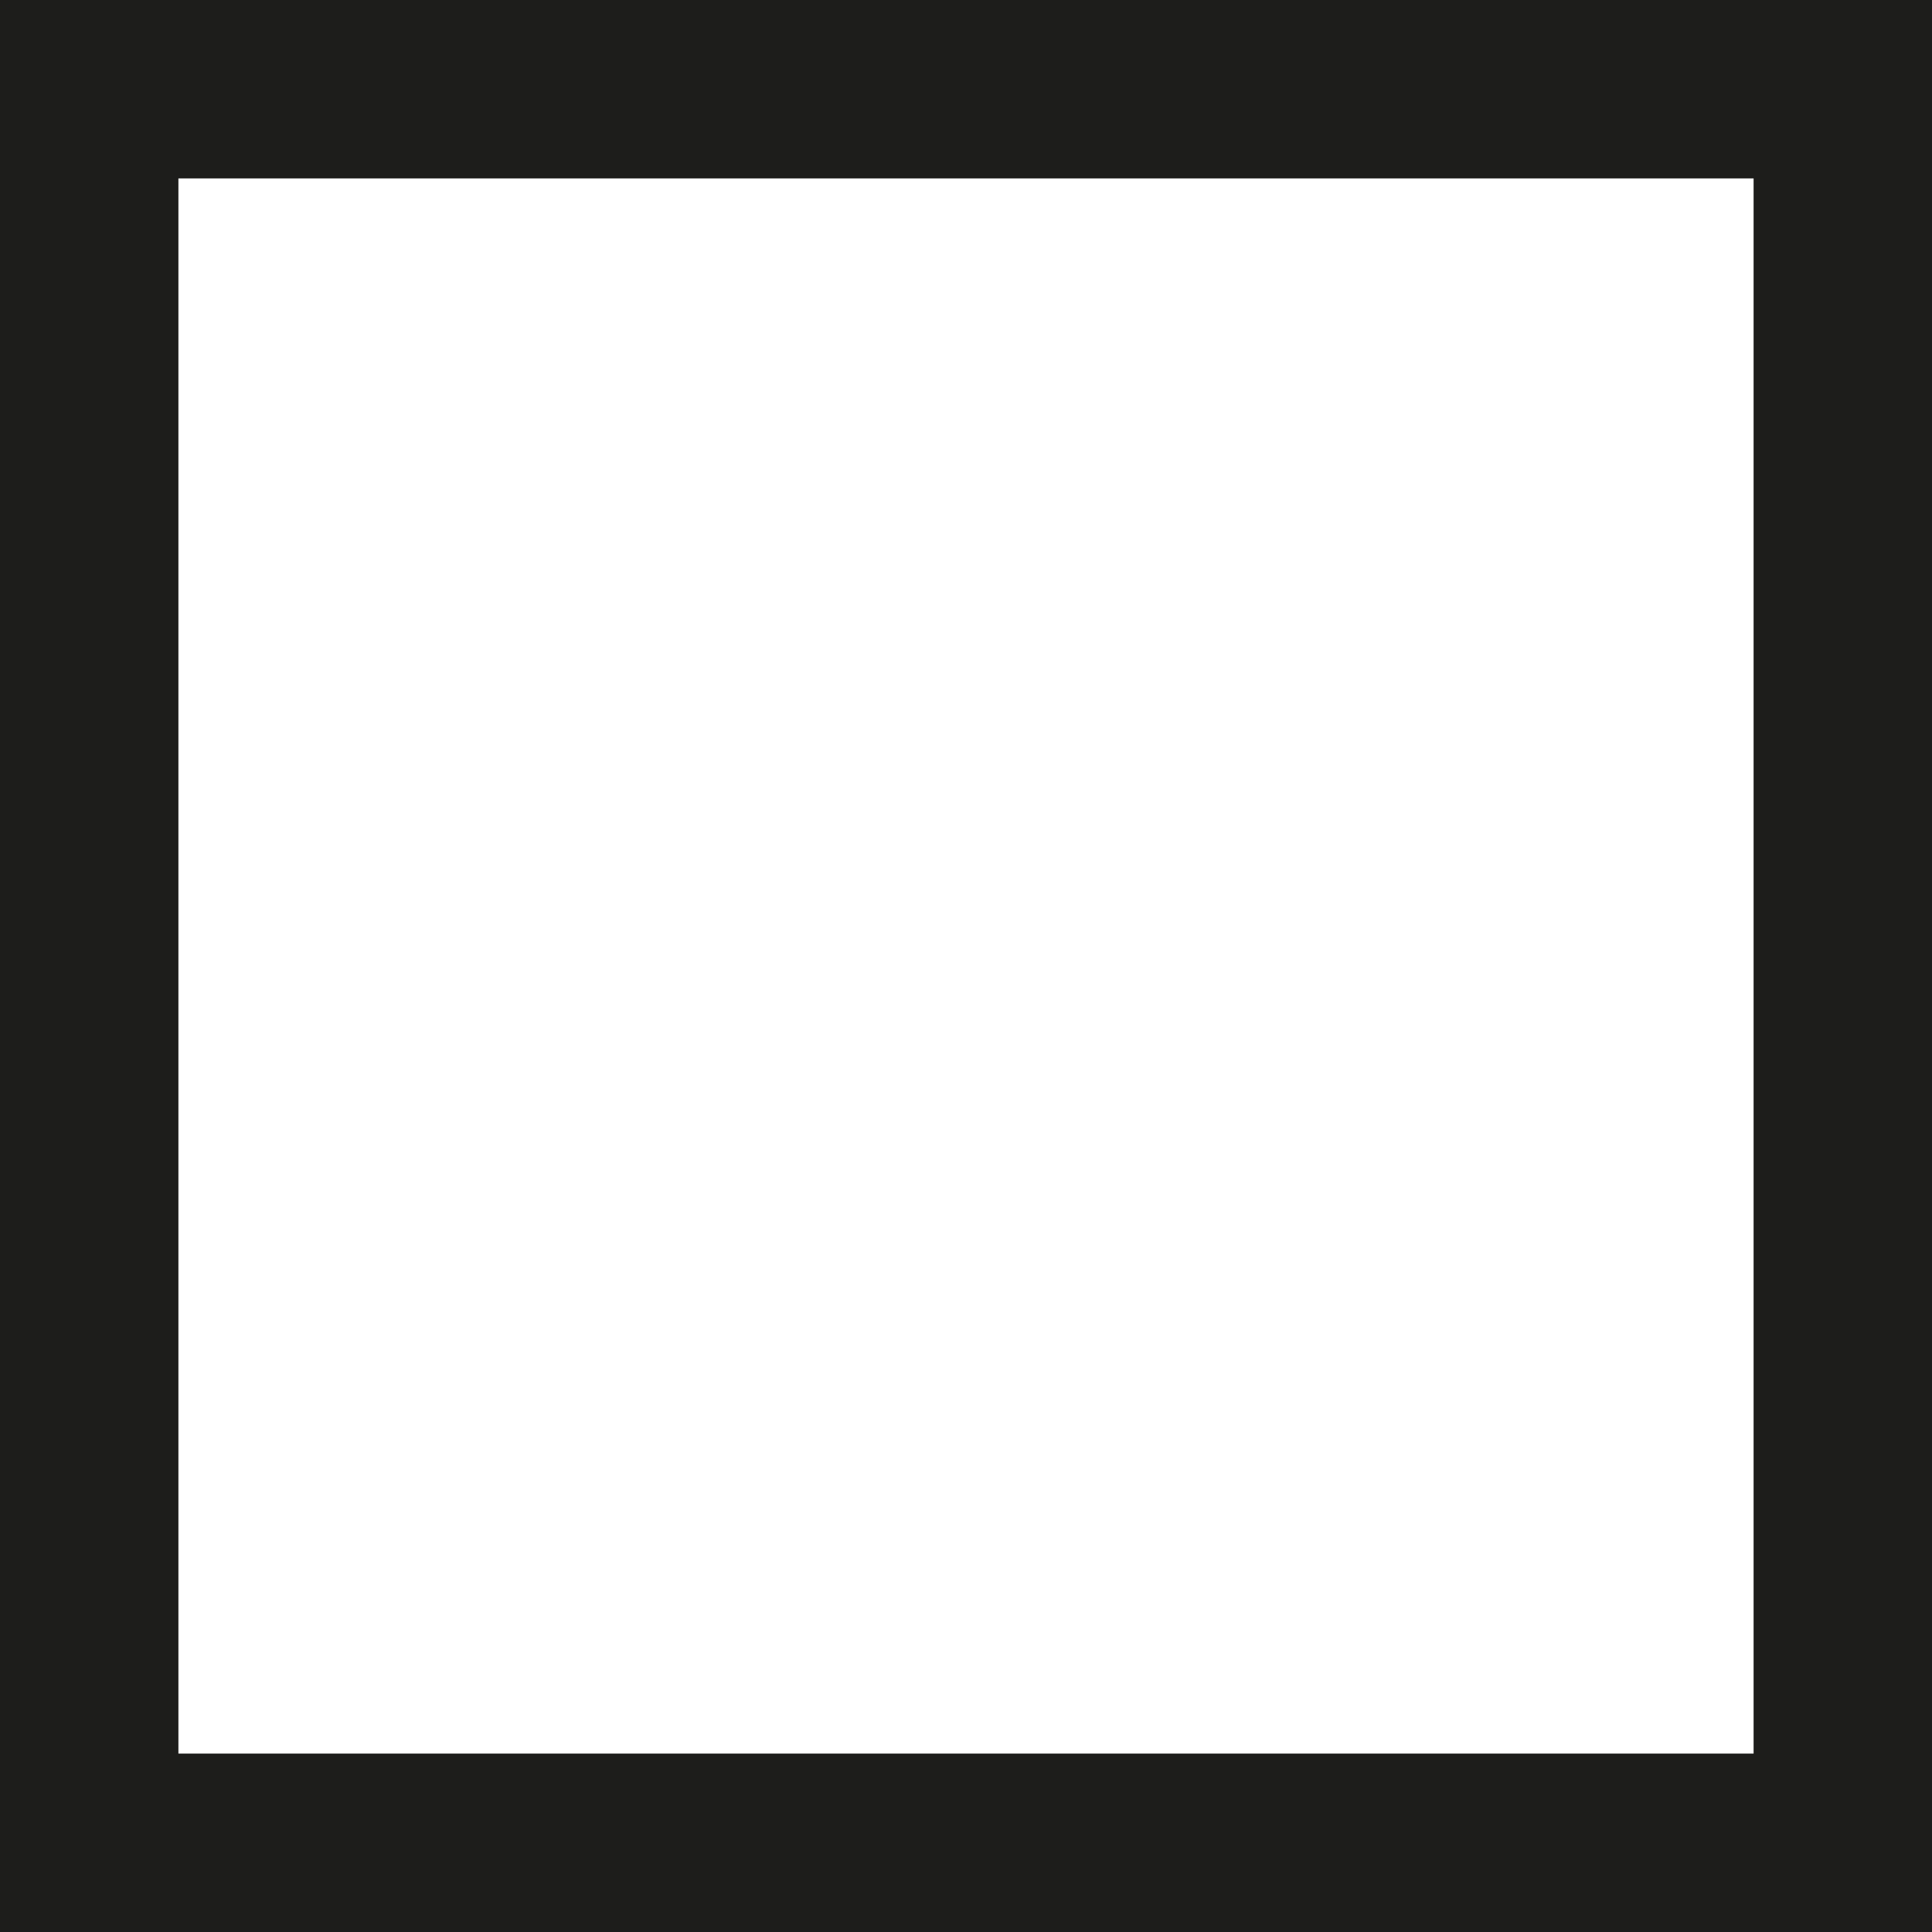
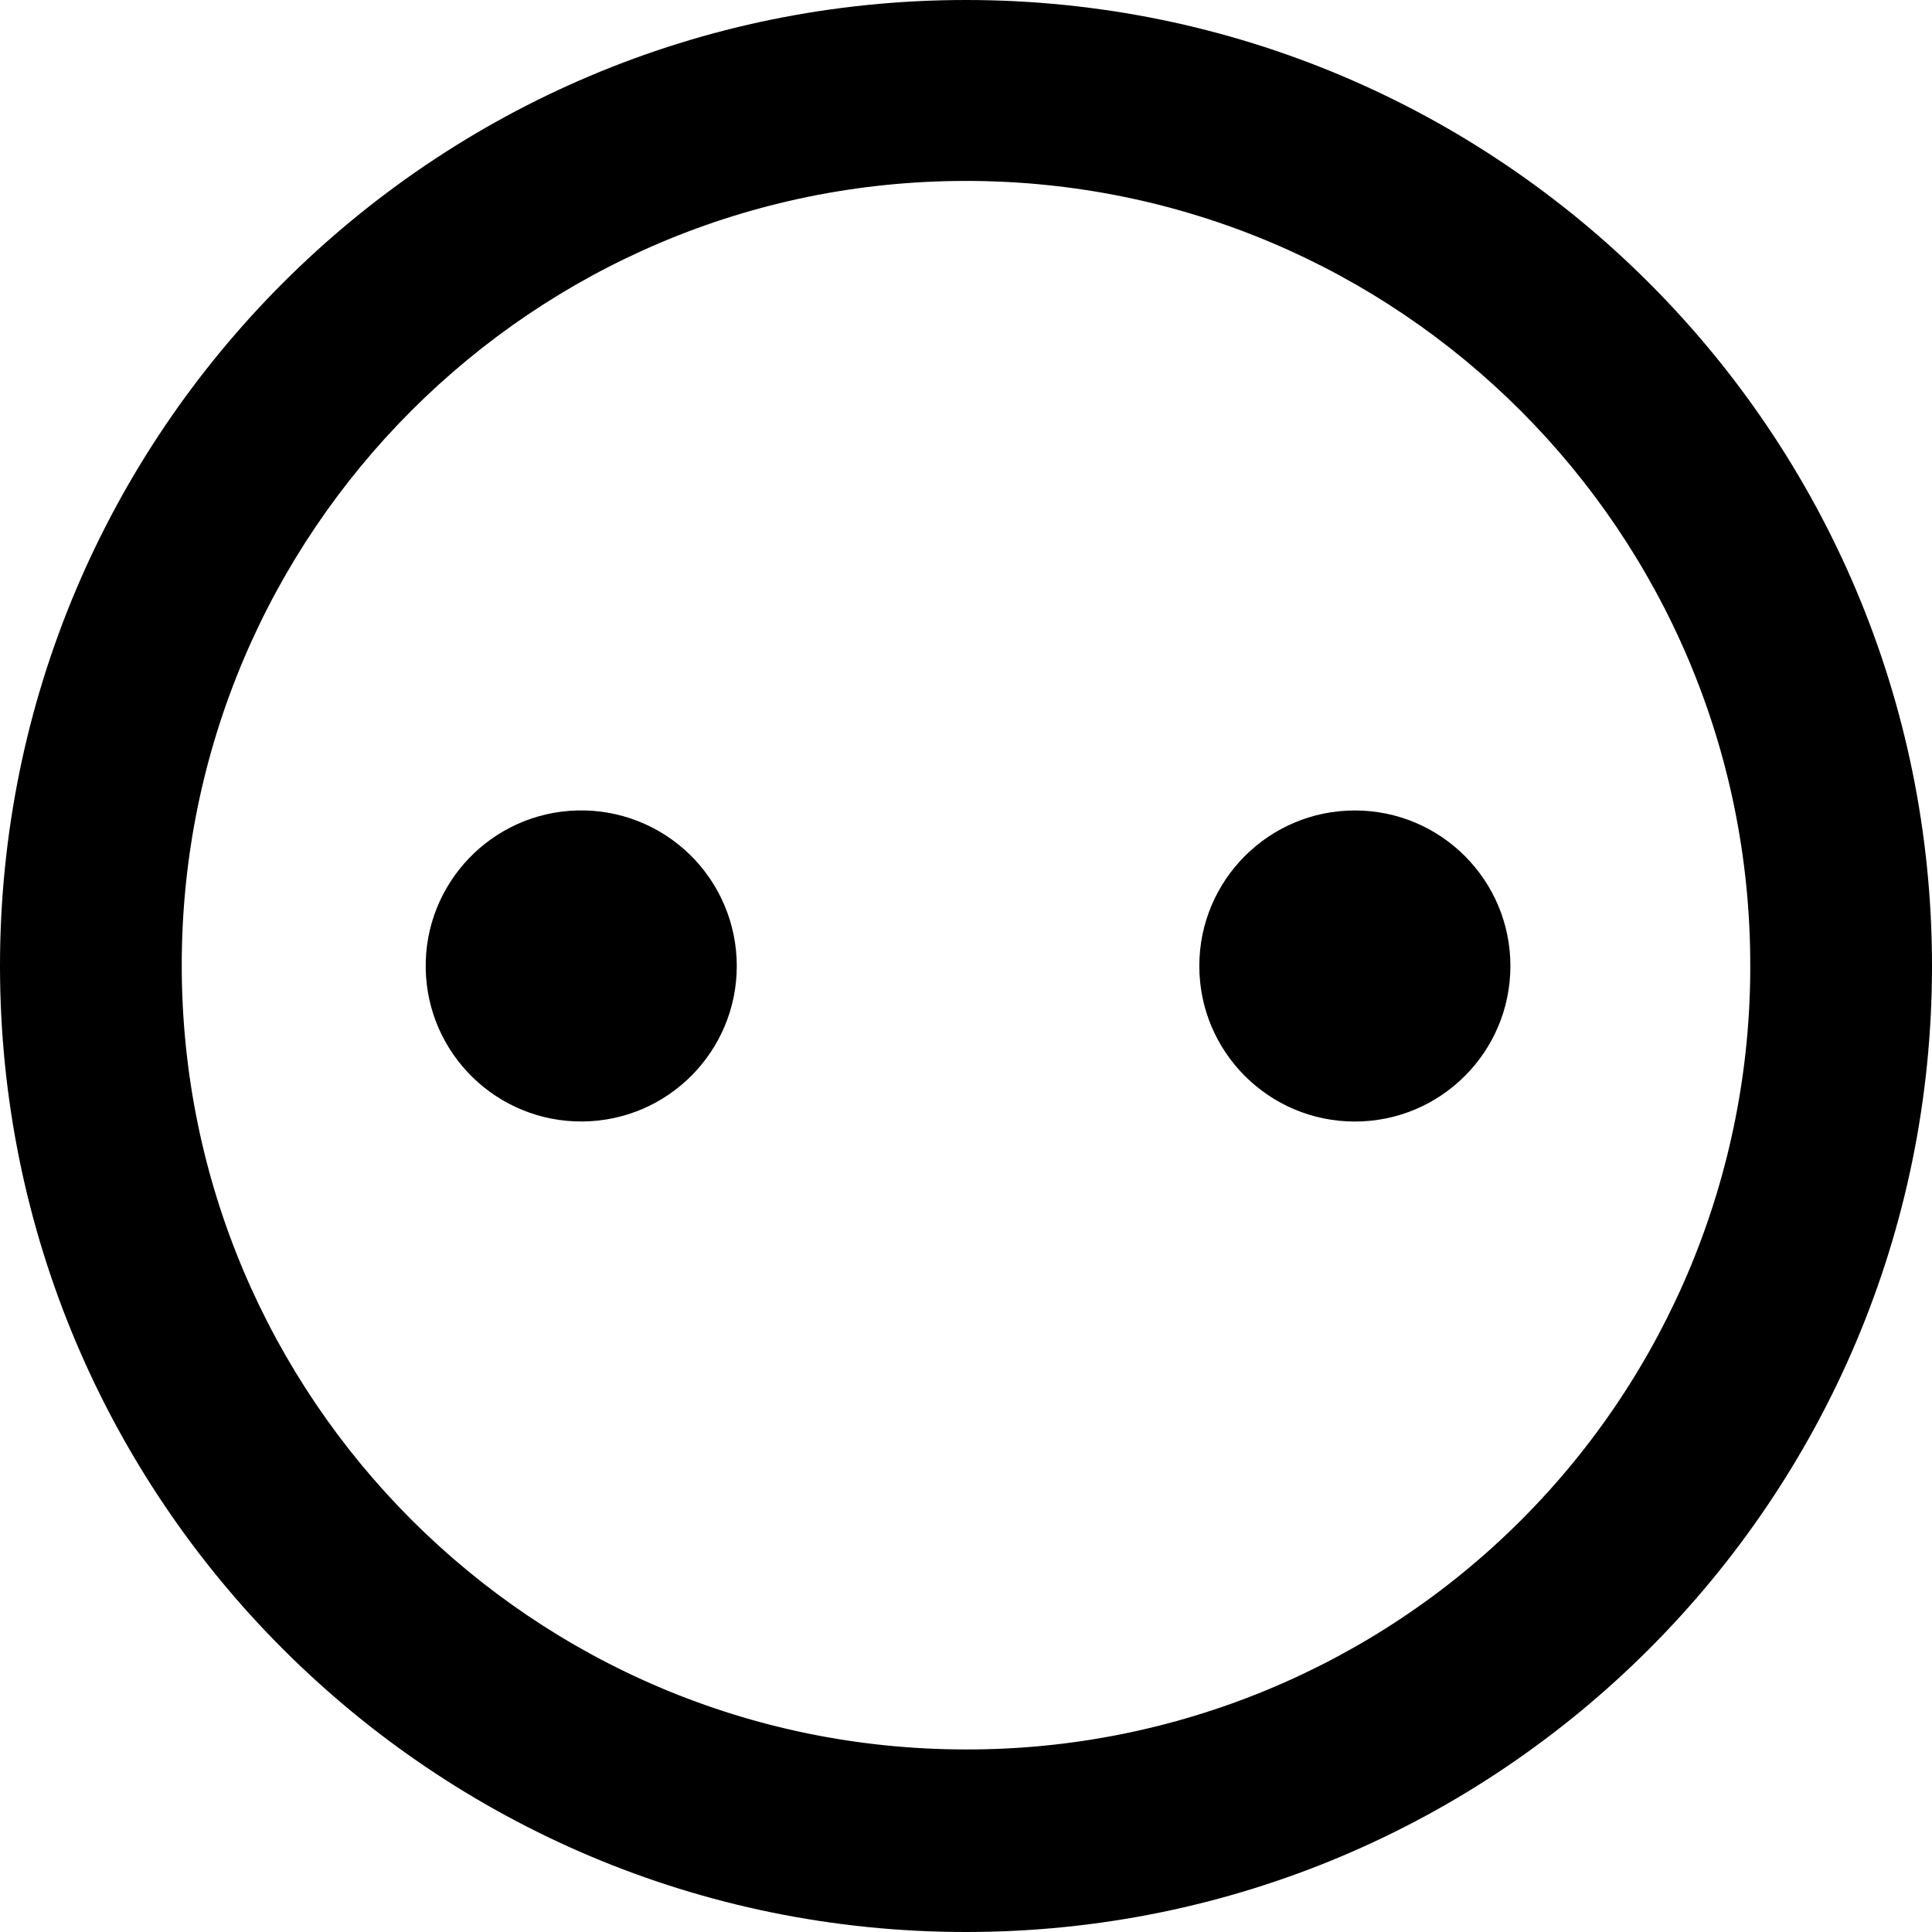
- <svg xmlns="http://www.w3.org/2000/svg" id="Слой_1" data-name="Слой 1" viewBox="0 0 23.5 23.5">
-   <defs>
-     <style>.cls-1{fill:#1d1d1b;}</style>
-   </defs>
-   <path class="cls-1" d="M176.31,287.28v23.5h23.5v-23.5Zm21.33,21.33H178.48V289.45h19.16Z" transform="translate(-176.31 -287.28)" />
+ <svg xmlns="http://www.w3.org/2000/svg" viewBox="0 0 23.6 23.6">
+   <defs />
+   <path d="M7.05,9.9A1.9,1.9,0,1,0,9,11.8,1.9,1.9,0,0,0,7.05,9.9Z" />
+   <path d="M16.55,9.9a1.9,1.9,0,1,0,1.9,1.9A1.9,1.9,0,0,0,16.55,9.9Z" />
+   <path d="M11.8,0A11.8,11.8,0,1,0,23.6,11.8,11.8,11.8,0,0,0,11.8,0Zm0,21.37h0a9.58,9.58,0,1,1,9.58-9.58h0A9.56,9.56,0,0,1,11.81,21.37Z" />
</svg>
